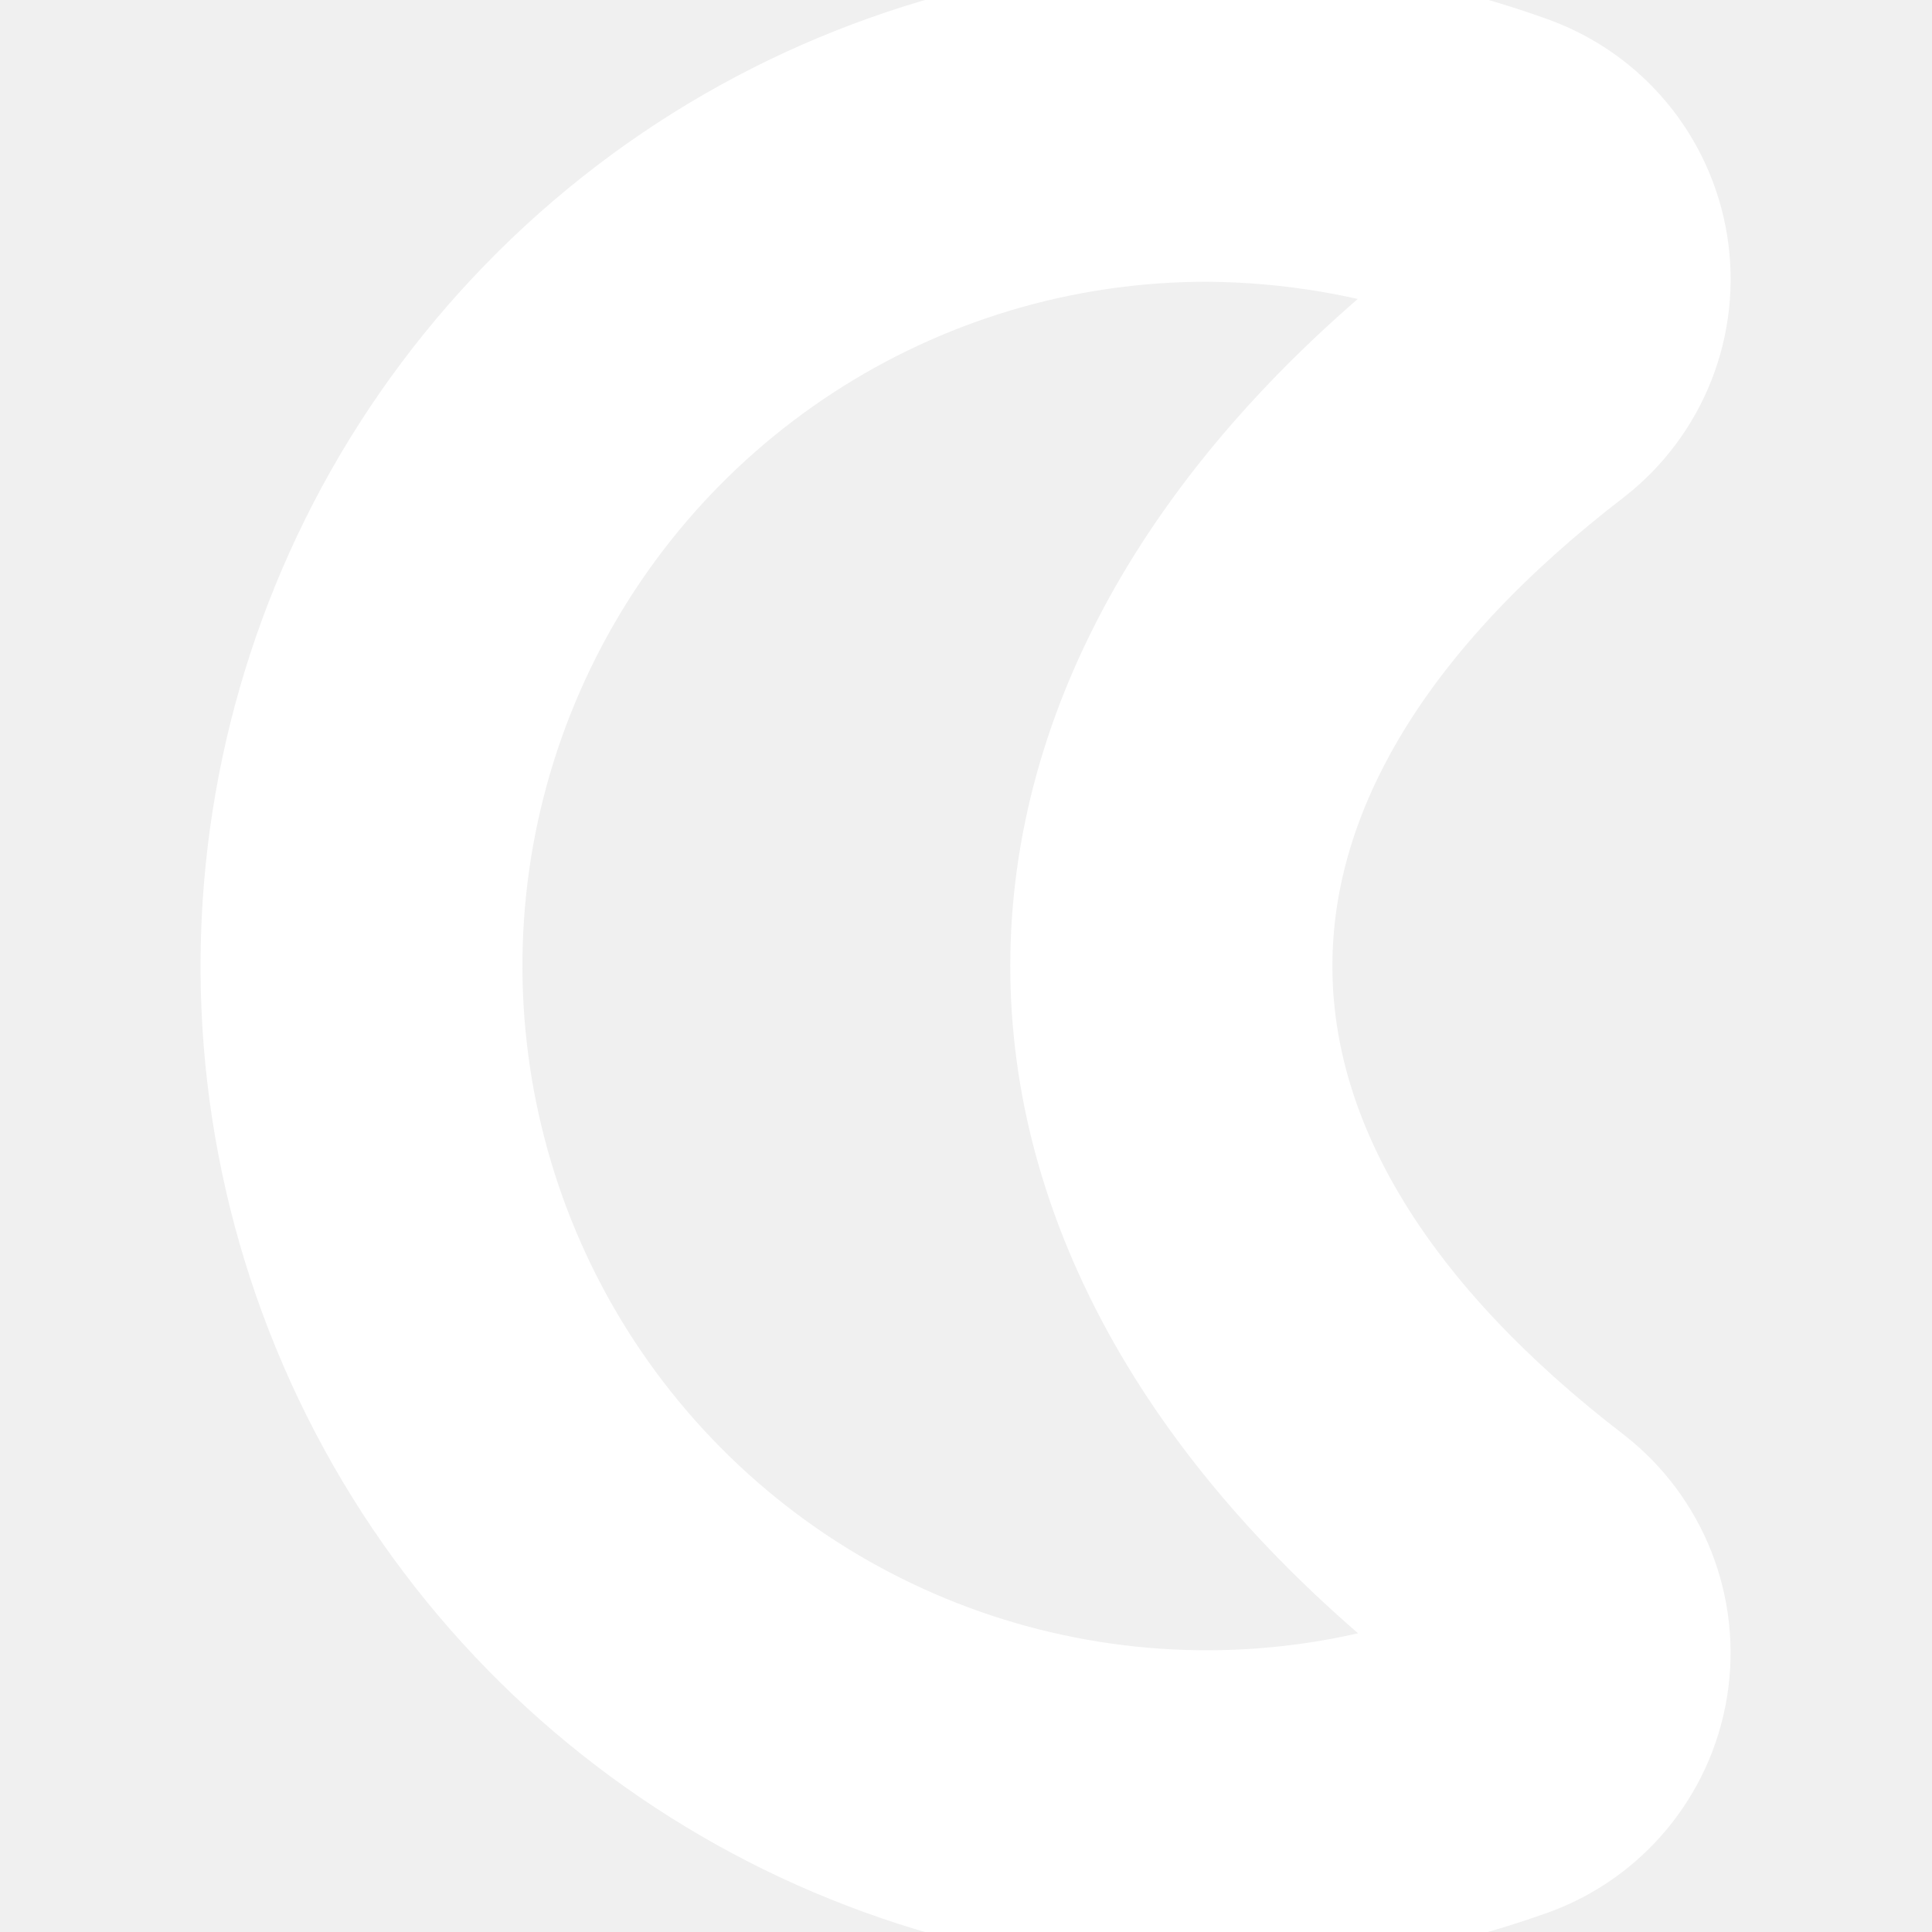
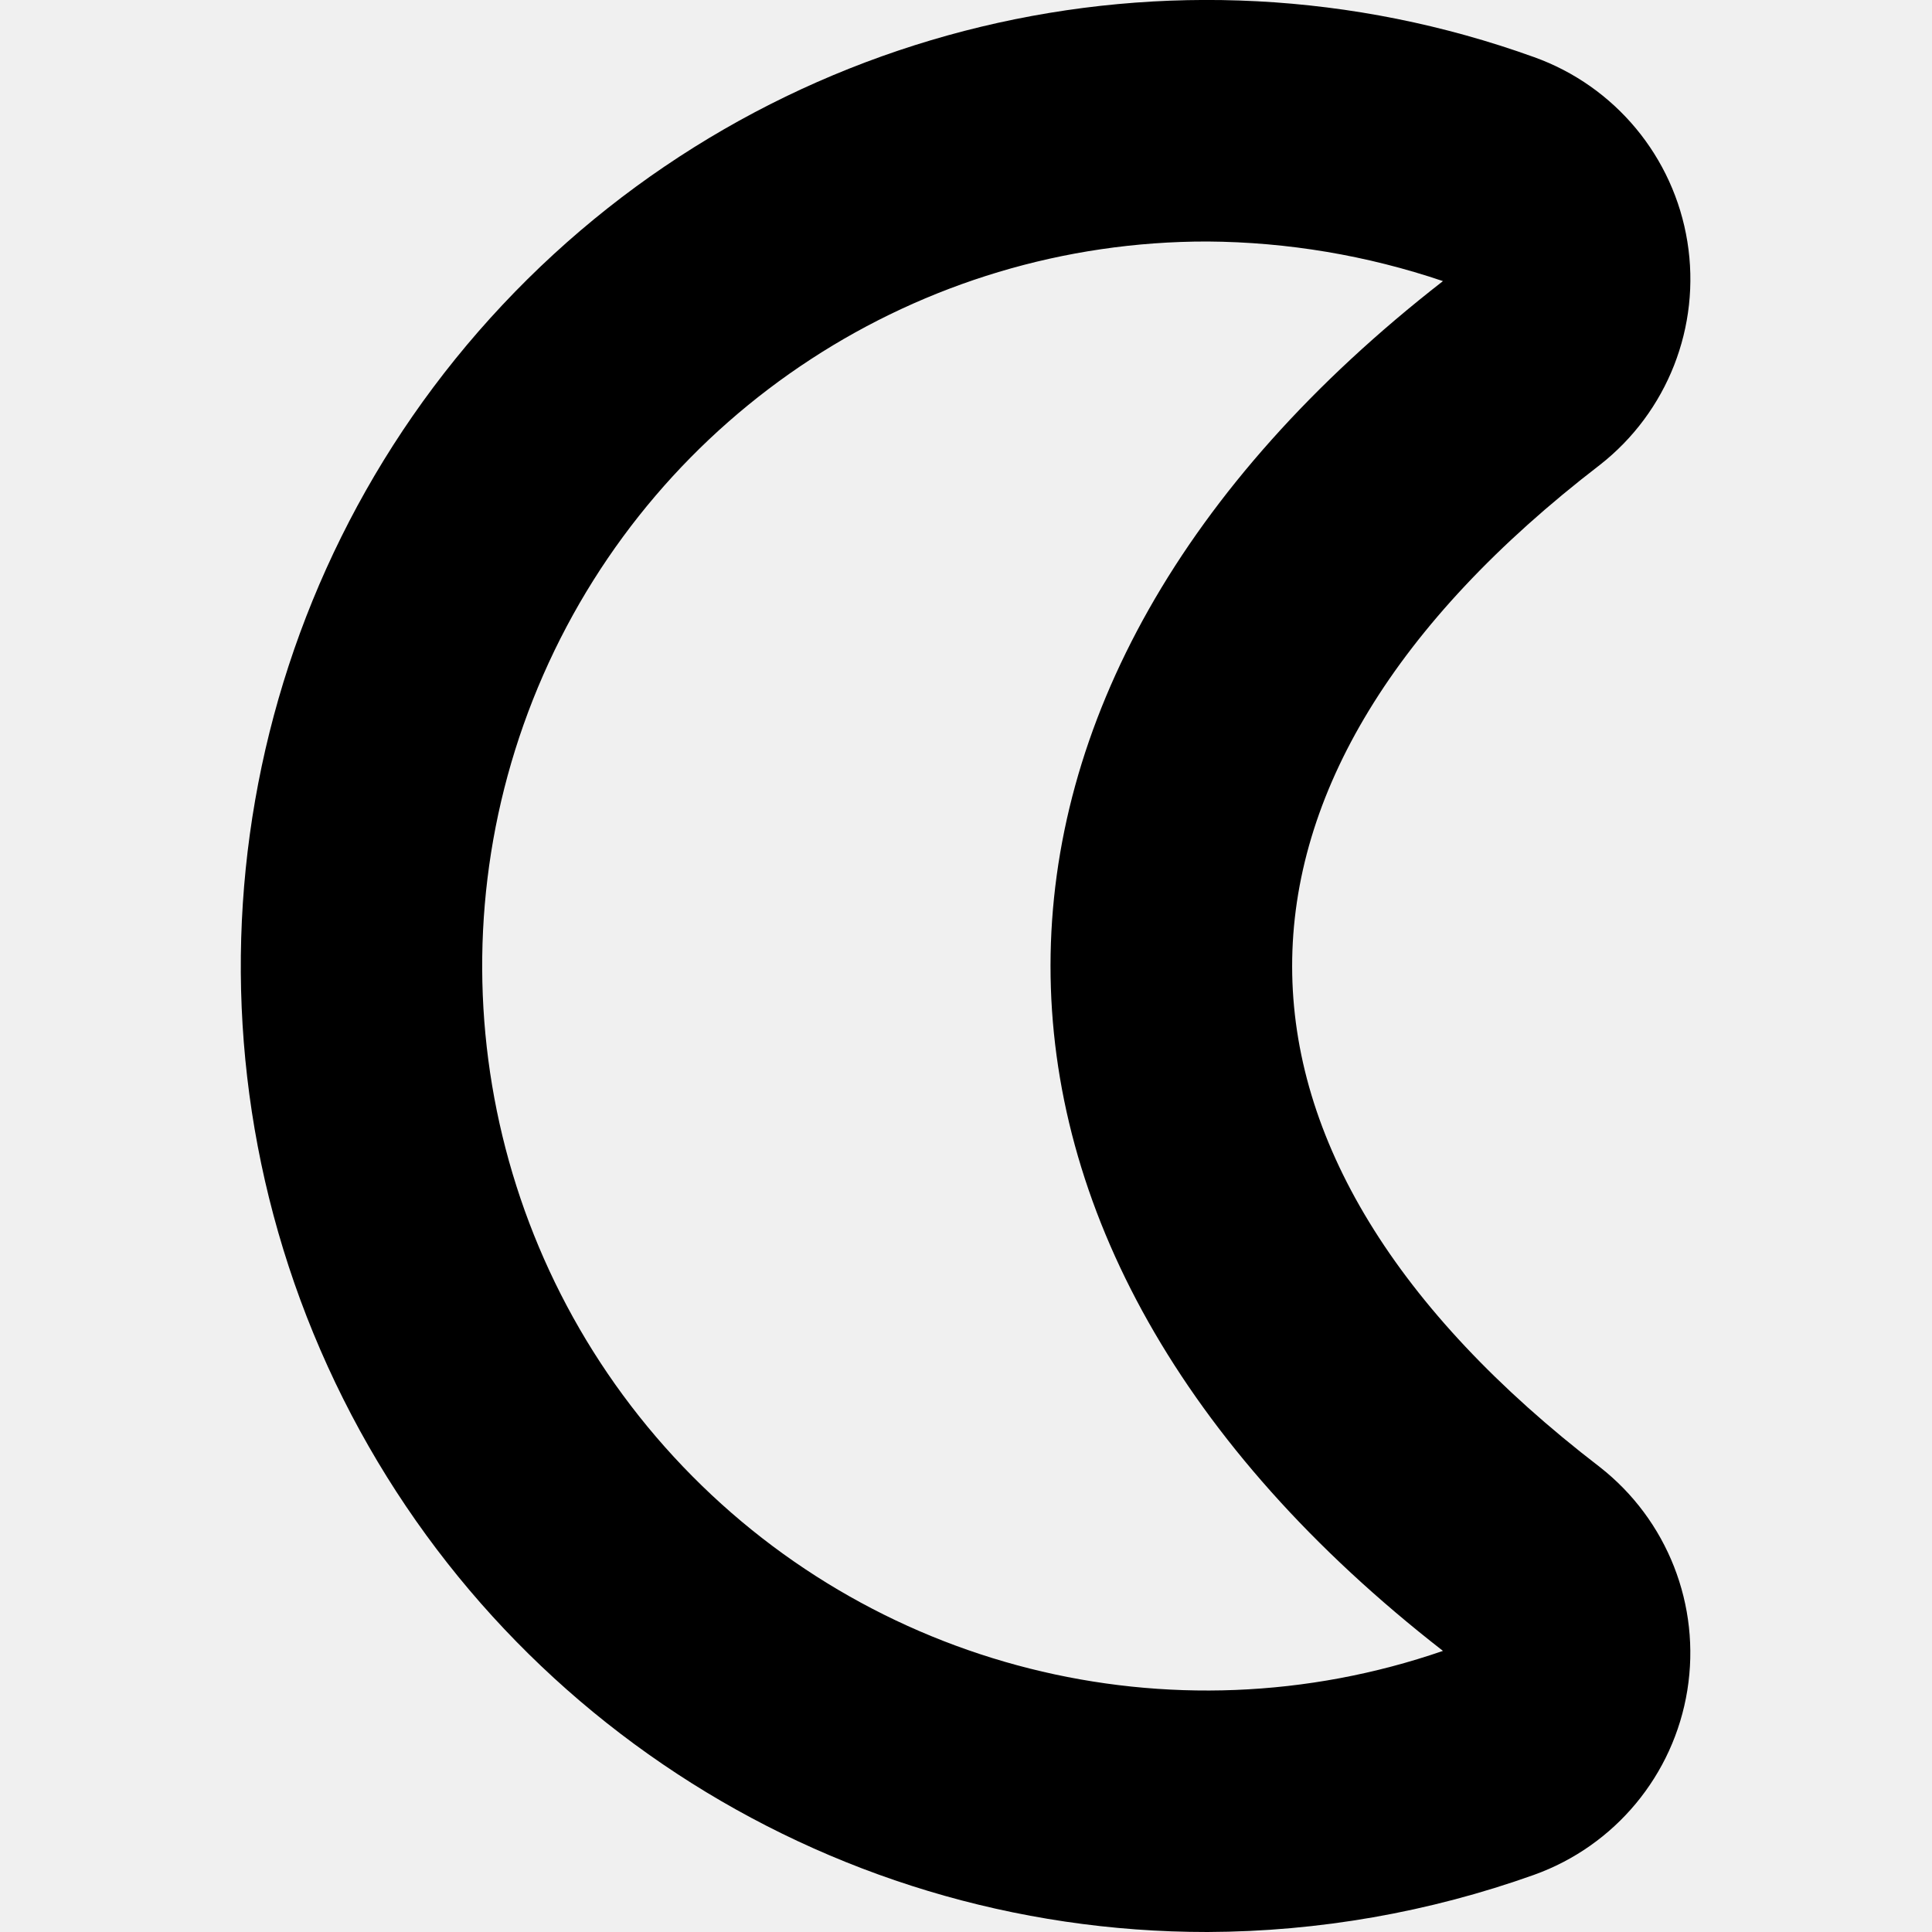
<svg xmlns="http://www.w3.org/2000/svg" id="Layer_1" data-name="Layer 1" viewBox="0 0 24 24" width="512" height="512">
-   <path d="M15,24A12,12,0,1,1,19.058.71a2.93,2.93,0,0,1,.814,5.067c-5.1,3.92-5.088,8.539,0,12.446a2.93,2.93,0,0,1-.816,5.067A12.2,12.2,0,0,1,15,24ZM15,3a9,9,0,1,0,2.925,17.508c-6.511-5.065-6.489-11.969,0-17.016A9.322,9.322,0,0,0,15,3Z" fill="white" stroke="white" />
+   <path d="M15,24A12,12,0,1,1,19.058.71a2.93,2.93,0,0,1,.814,5.067c-5.1,3.92-5.088,8.539,0,12.446a2.93,2.93,0,0,1-.816,5.067A12.2,12.2,0,0,1,15,24ZM15,3a9,9,0,1,0,2.925,17.508c-6.511-5.065-6.489-11.969,0-17.016A9.322,9.322,0,0,0,15,3Z" />
</svg>
